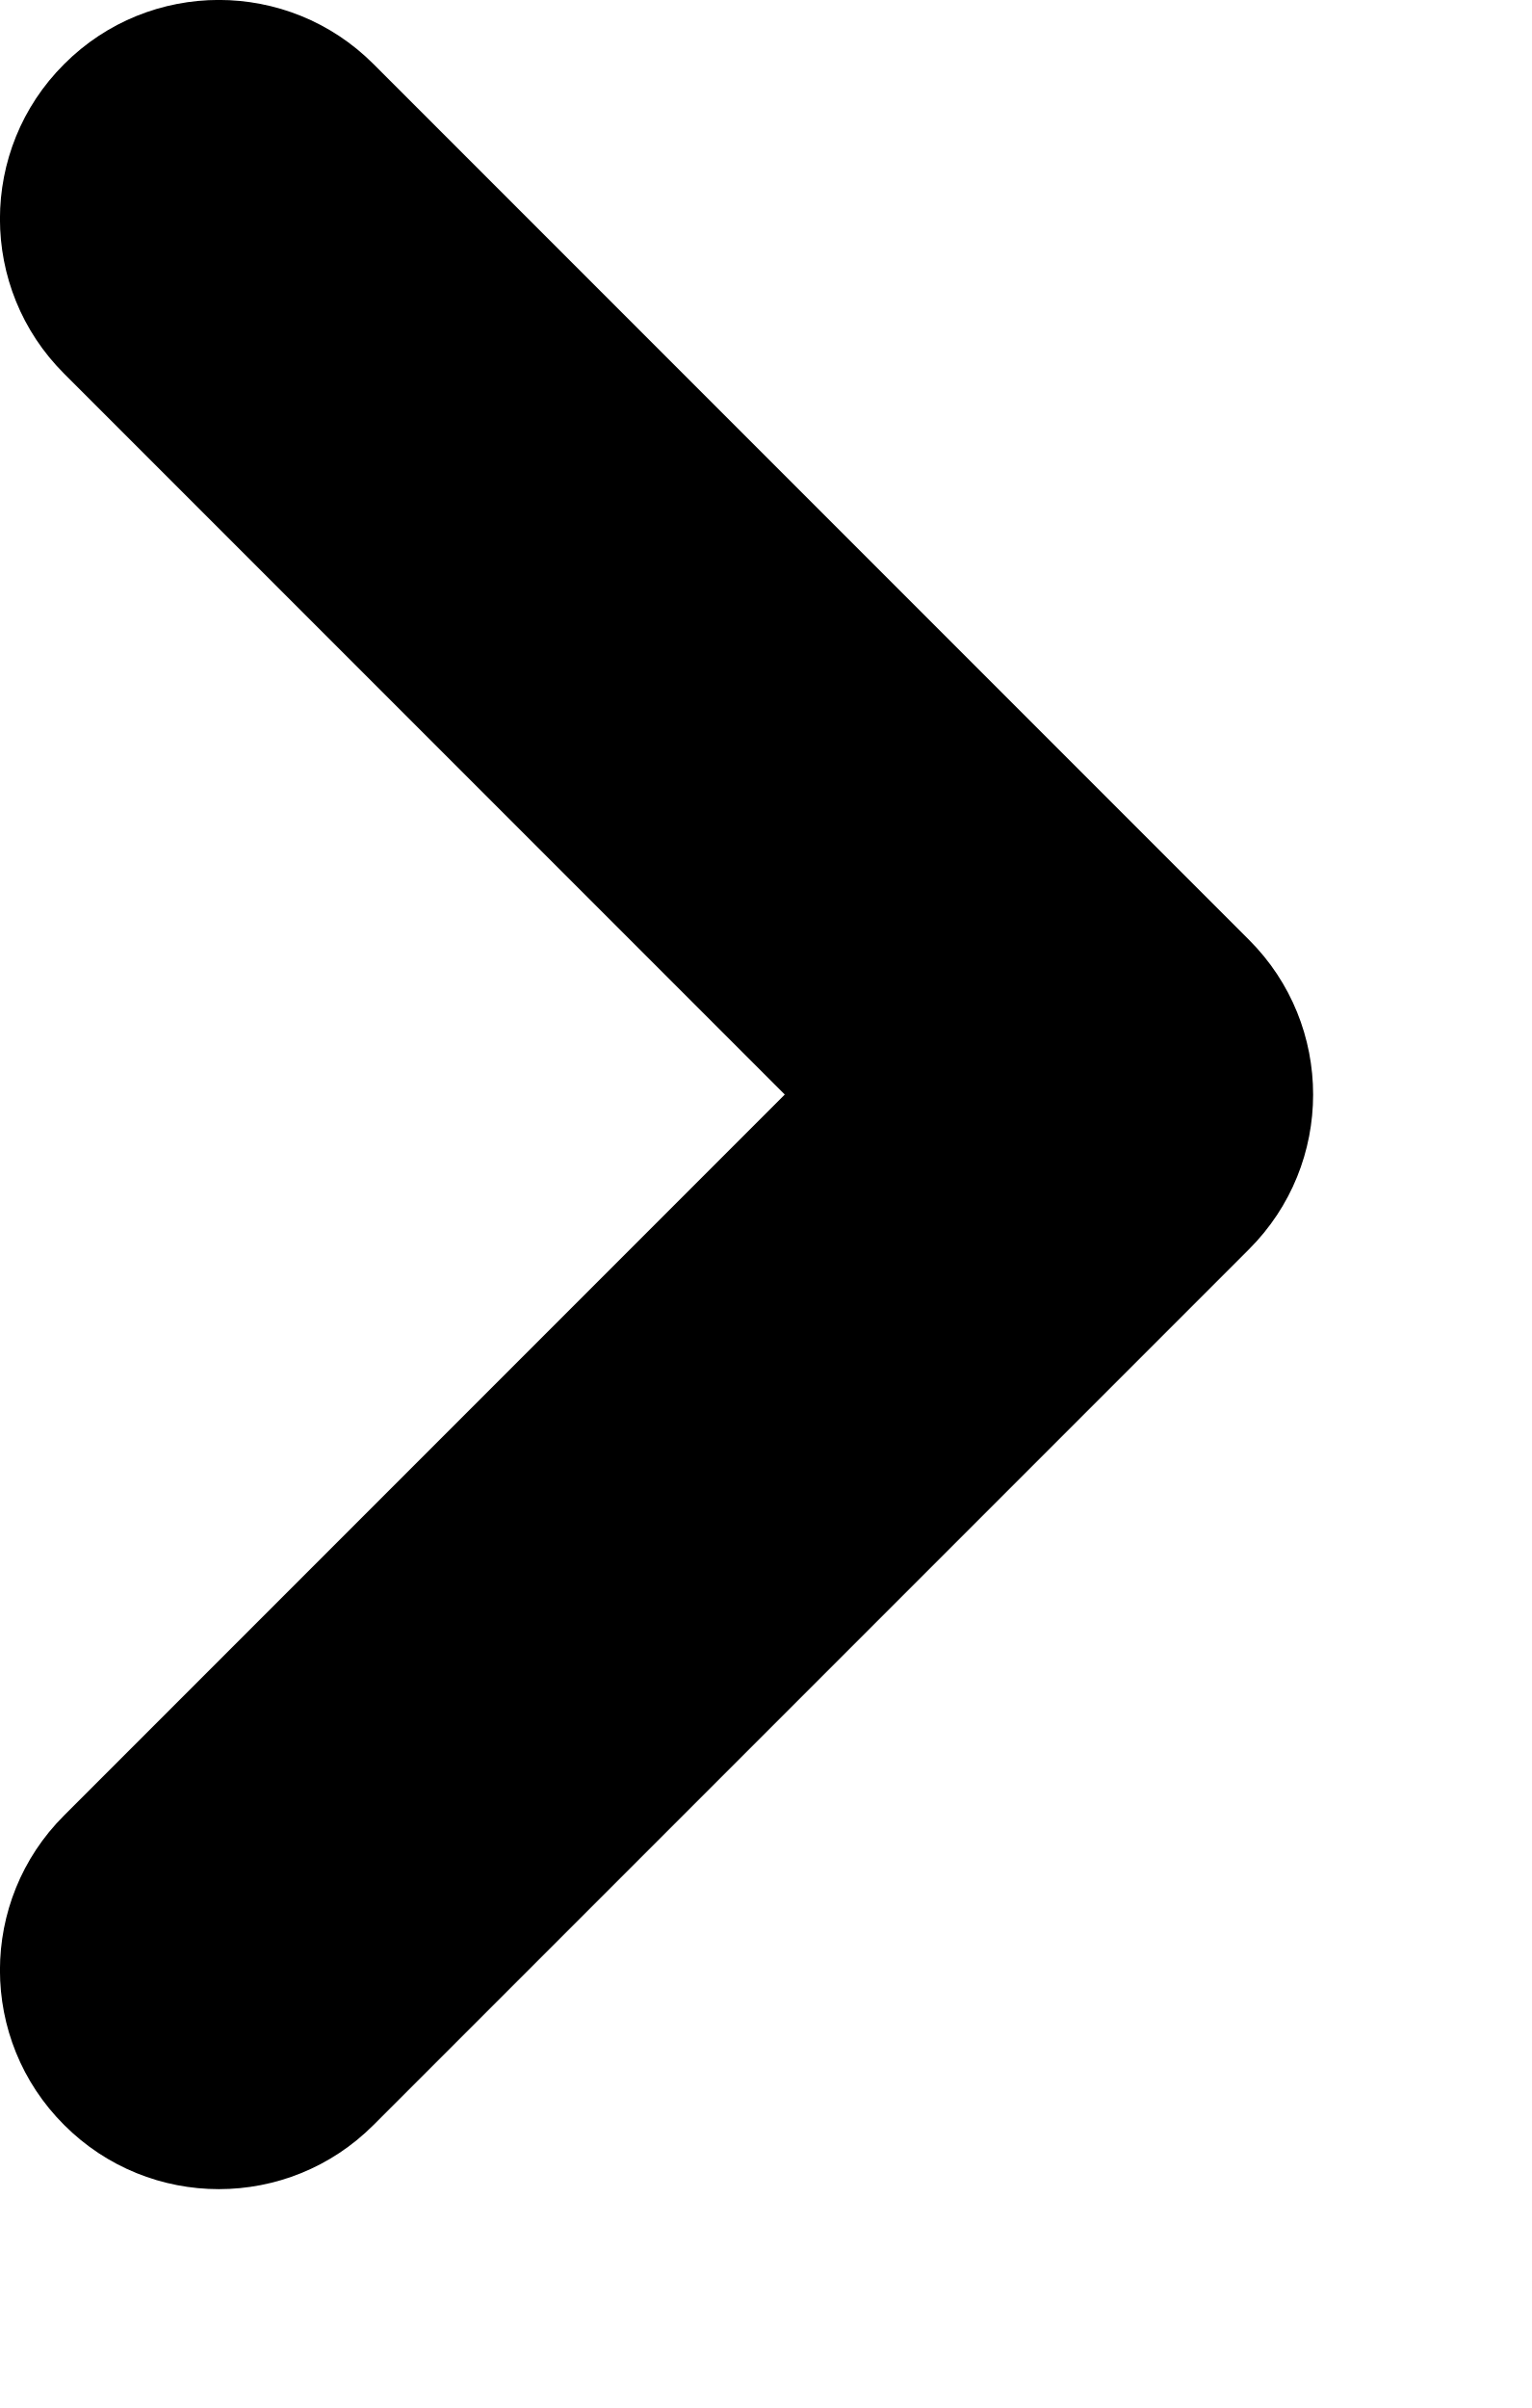
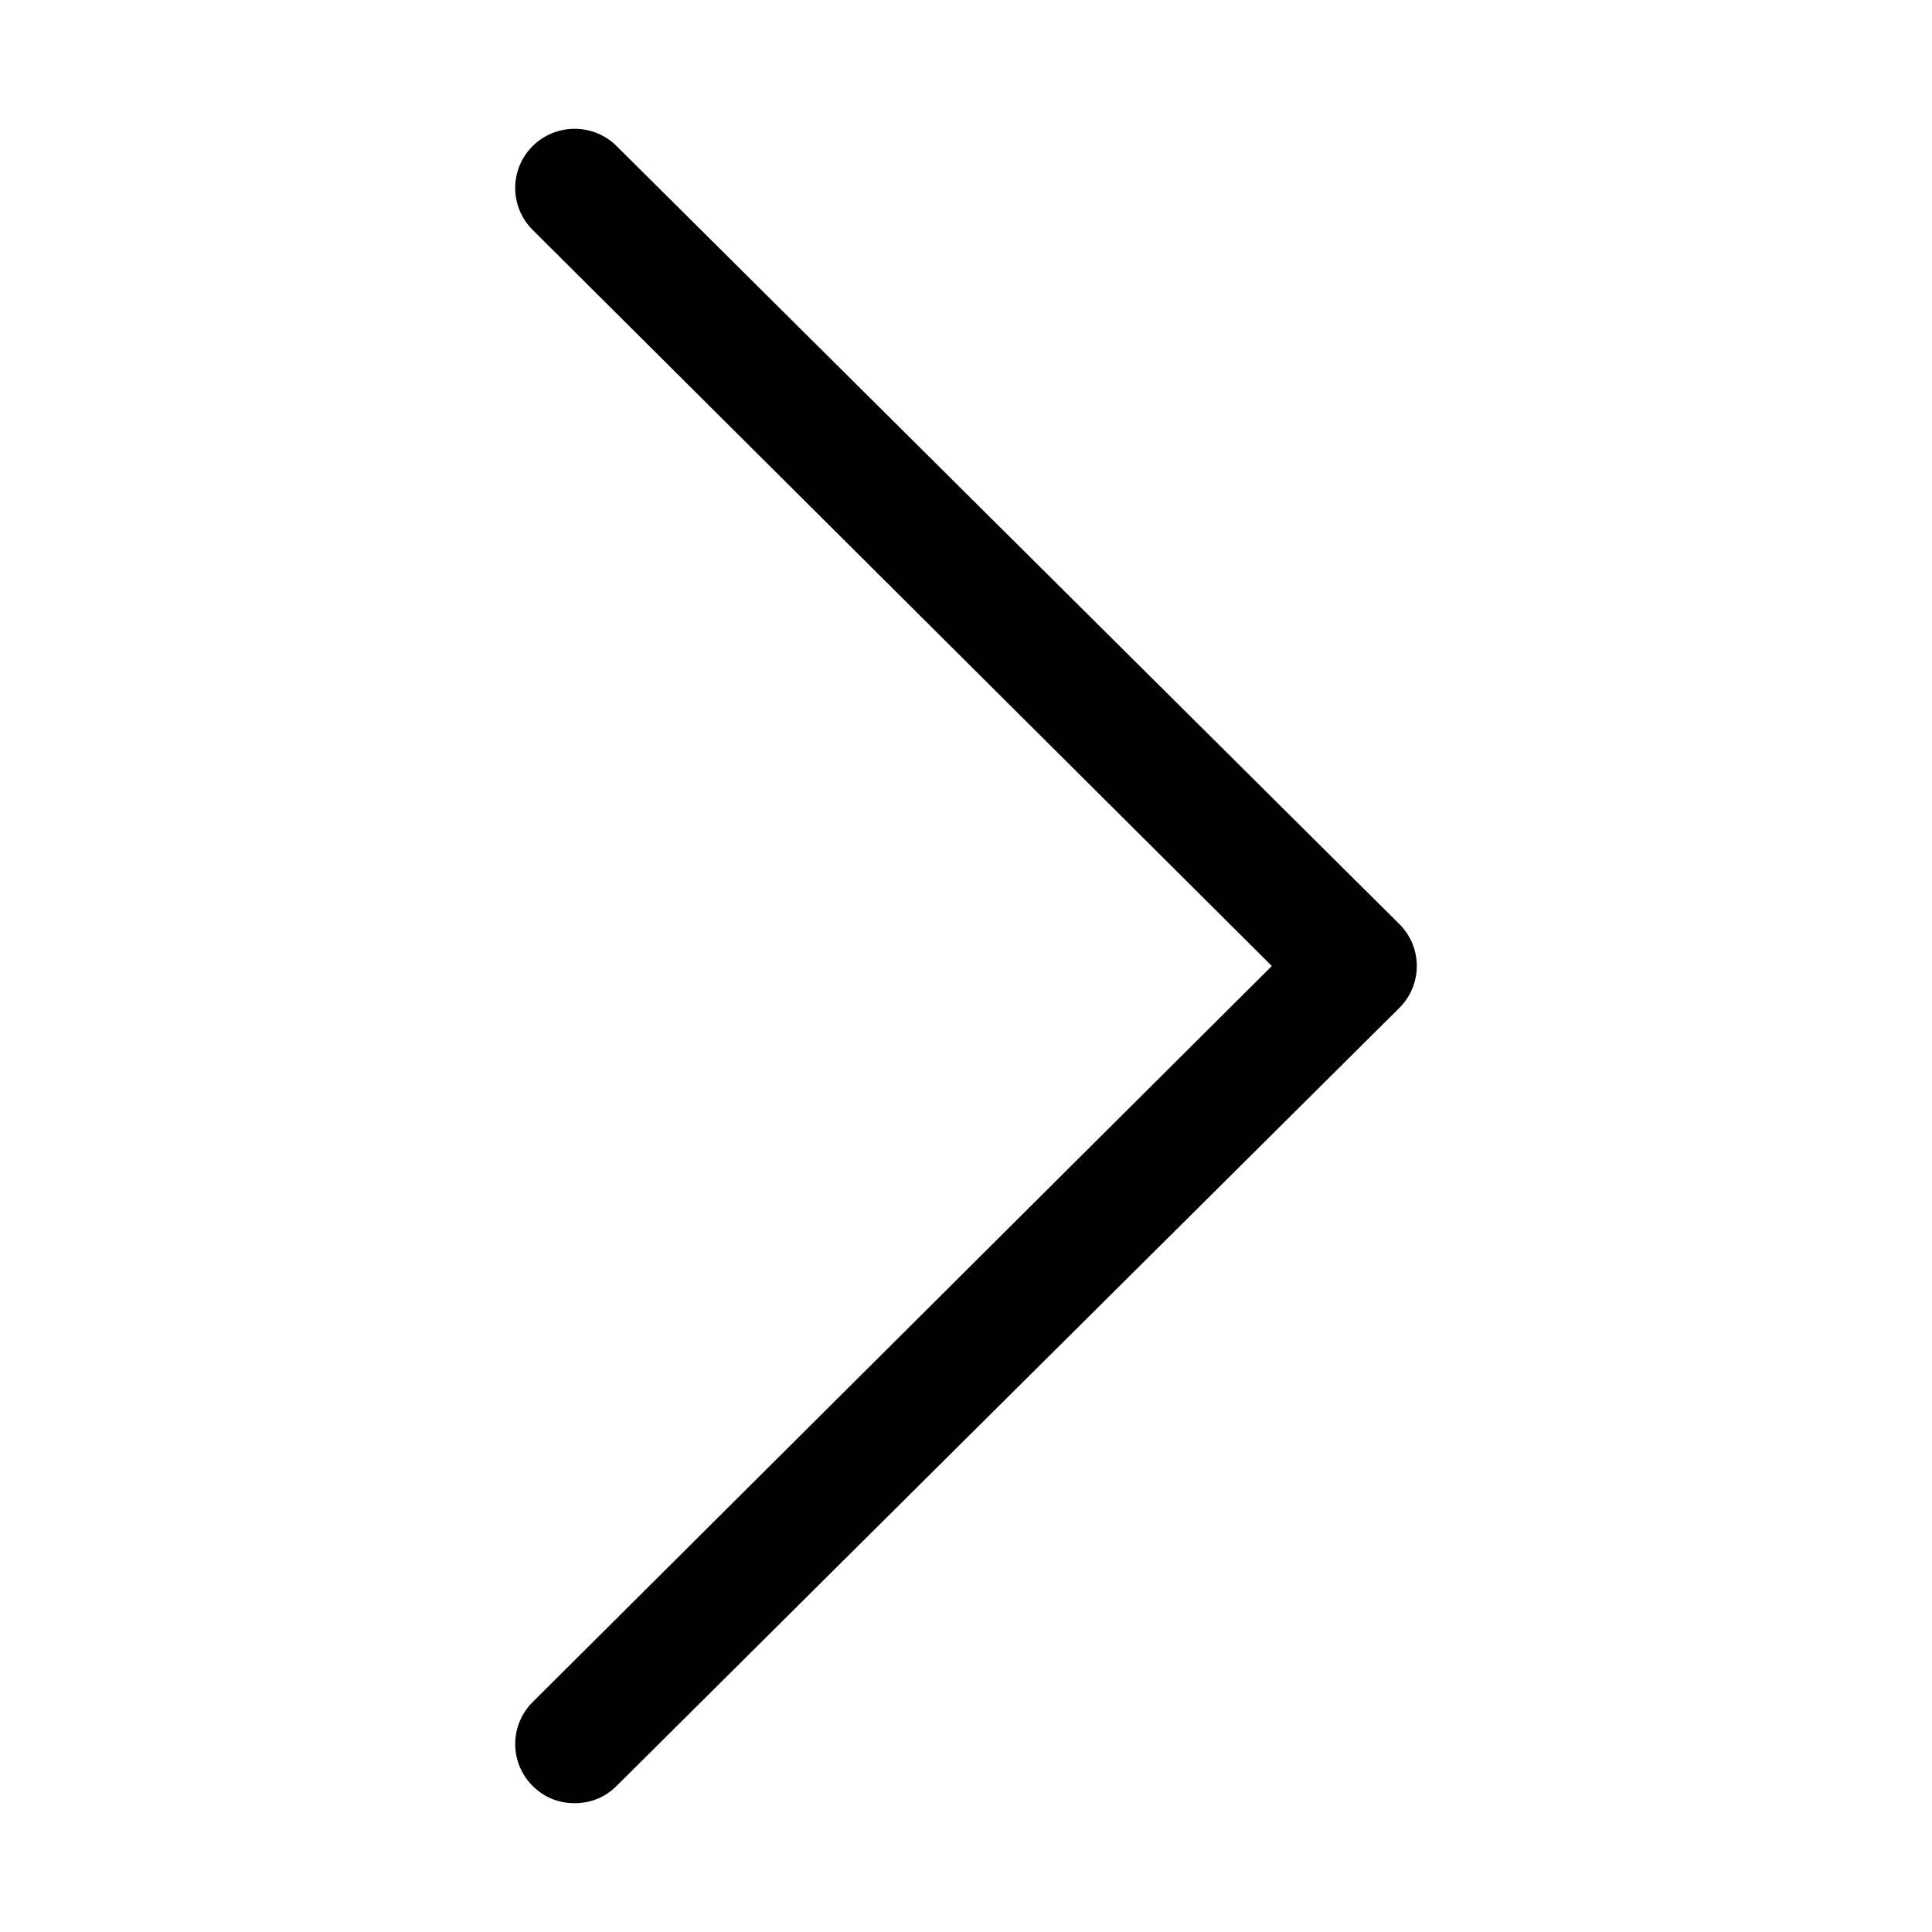
- <svg xmlns="http://www.w3.org/2000/svg" width="7px" height="11px" viewBox="0 0 7 11" version="1.1">
-   <path d="M3.586,5 L0.293,1.707 C-0.098,1.317 -0.098,0.683 0.293,0.293 C0.683,-0.098 1.317,-0.098 1.707,0.293 L5.707,4.293 C6.098,4.683 6.098,5.317 5.707,5.707 L1.707,9.707 C1.317,10.098 0.683,10.098 0.293,9.707 C-0.098,9.317 -0.098,8.683 0.293,8.293 L3.586,5 Z" id="path-1" />
+ <svg xmlns="http://www.w3.org/2000/svg" width="100px" height="100px" viewBox="20 20 60 60" version="1.1">
+   <path d="M39.151,75.462 C38.791,75.821 38.341,76 37.846,76 C37.35,76 36.9,75.821 36.54,75.462 C35.82,74.745 35.82,73.579 36.54,72.862 L59.498,50 L36.54,27.138 C35.82,26.421 35.82,25.255 36.54,24.538 C37.26,23.821 38.431,23.821 39.151,24.538 L63.46,48.7 C64.18,49.417 64.18,50.583 63.46,51.3 L39.151,75.462 L39.151,75.462 L39.151,75.462 Z" />
</svg>
